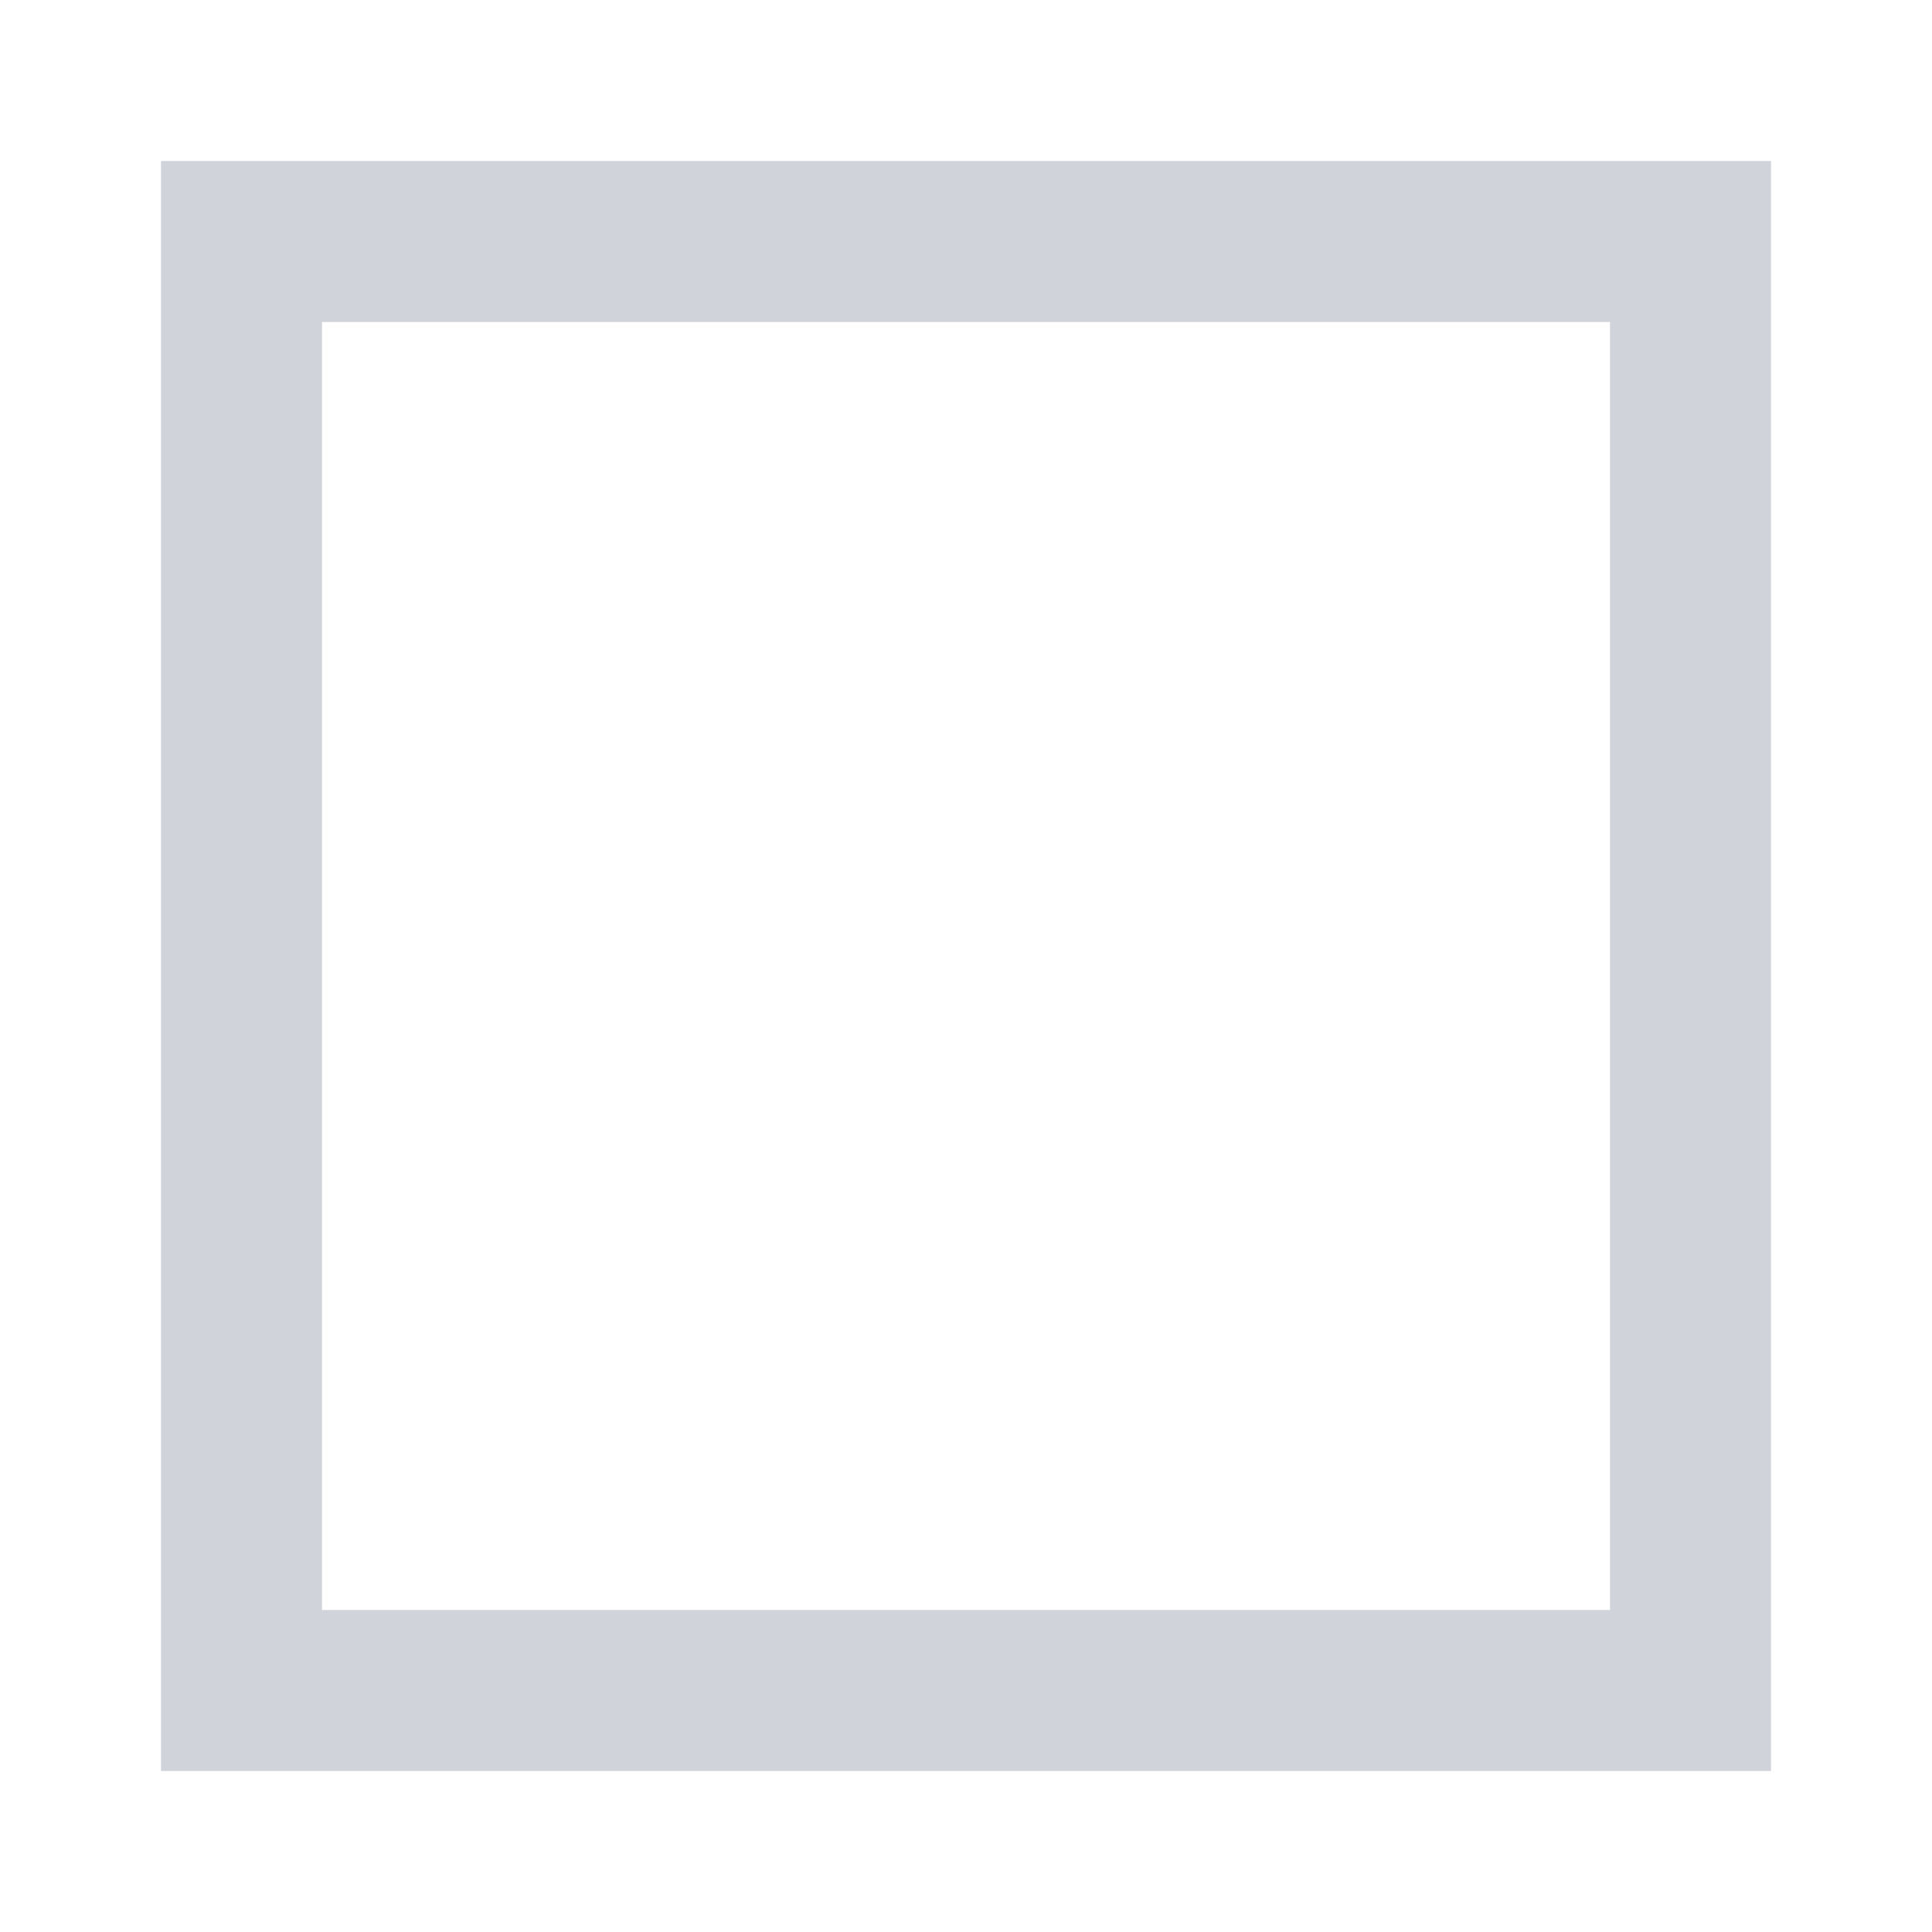
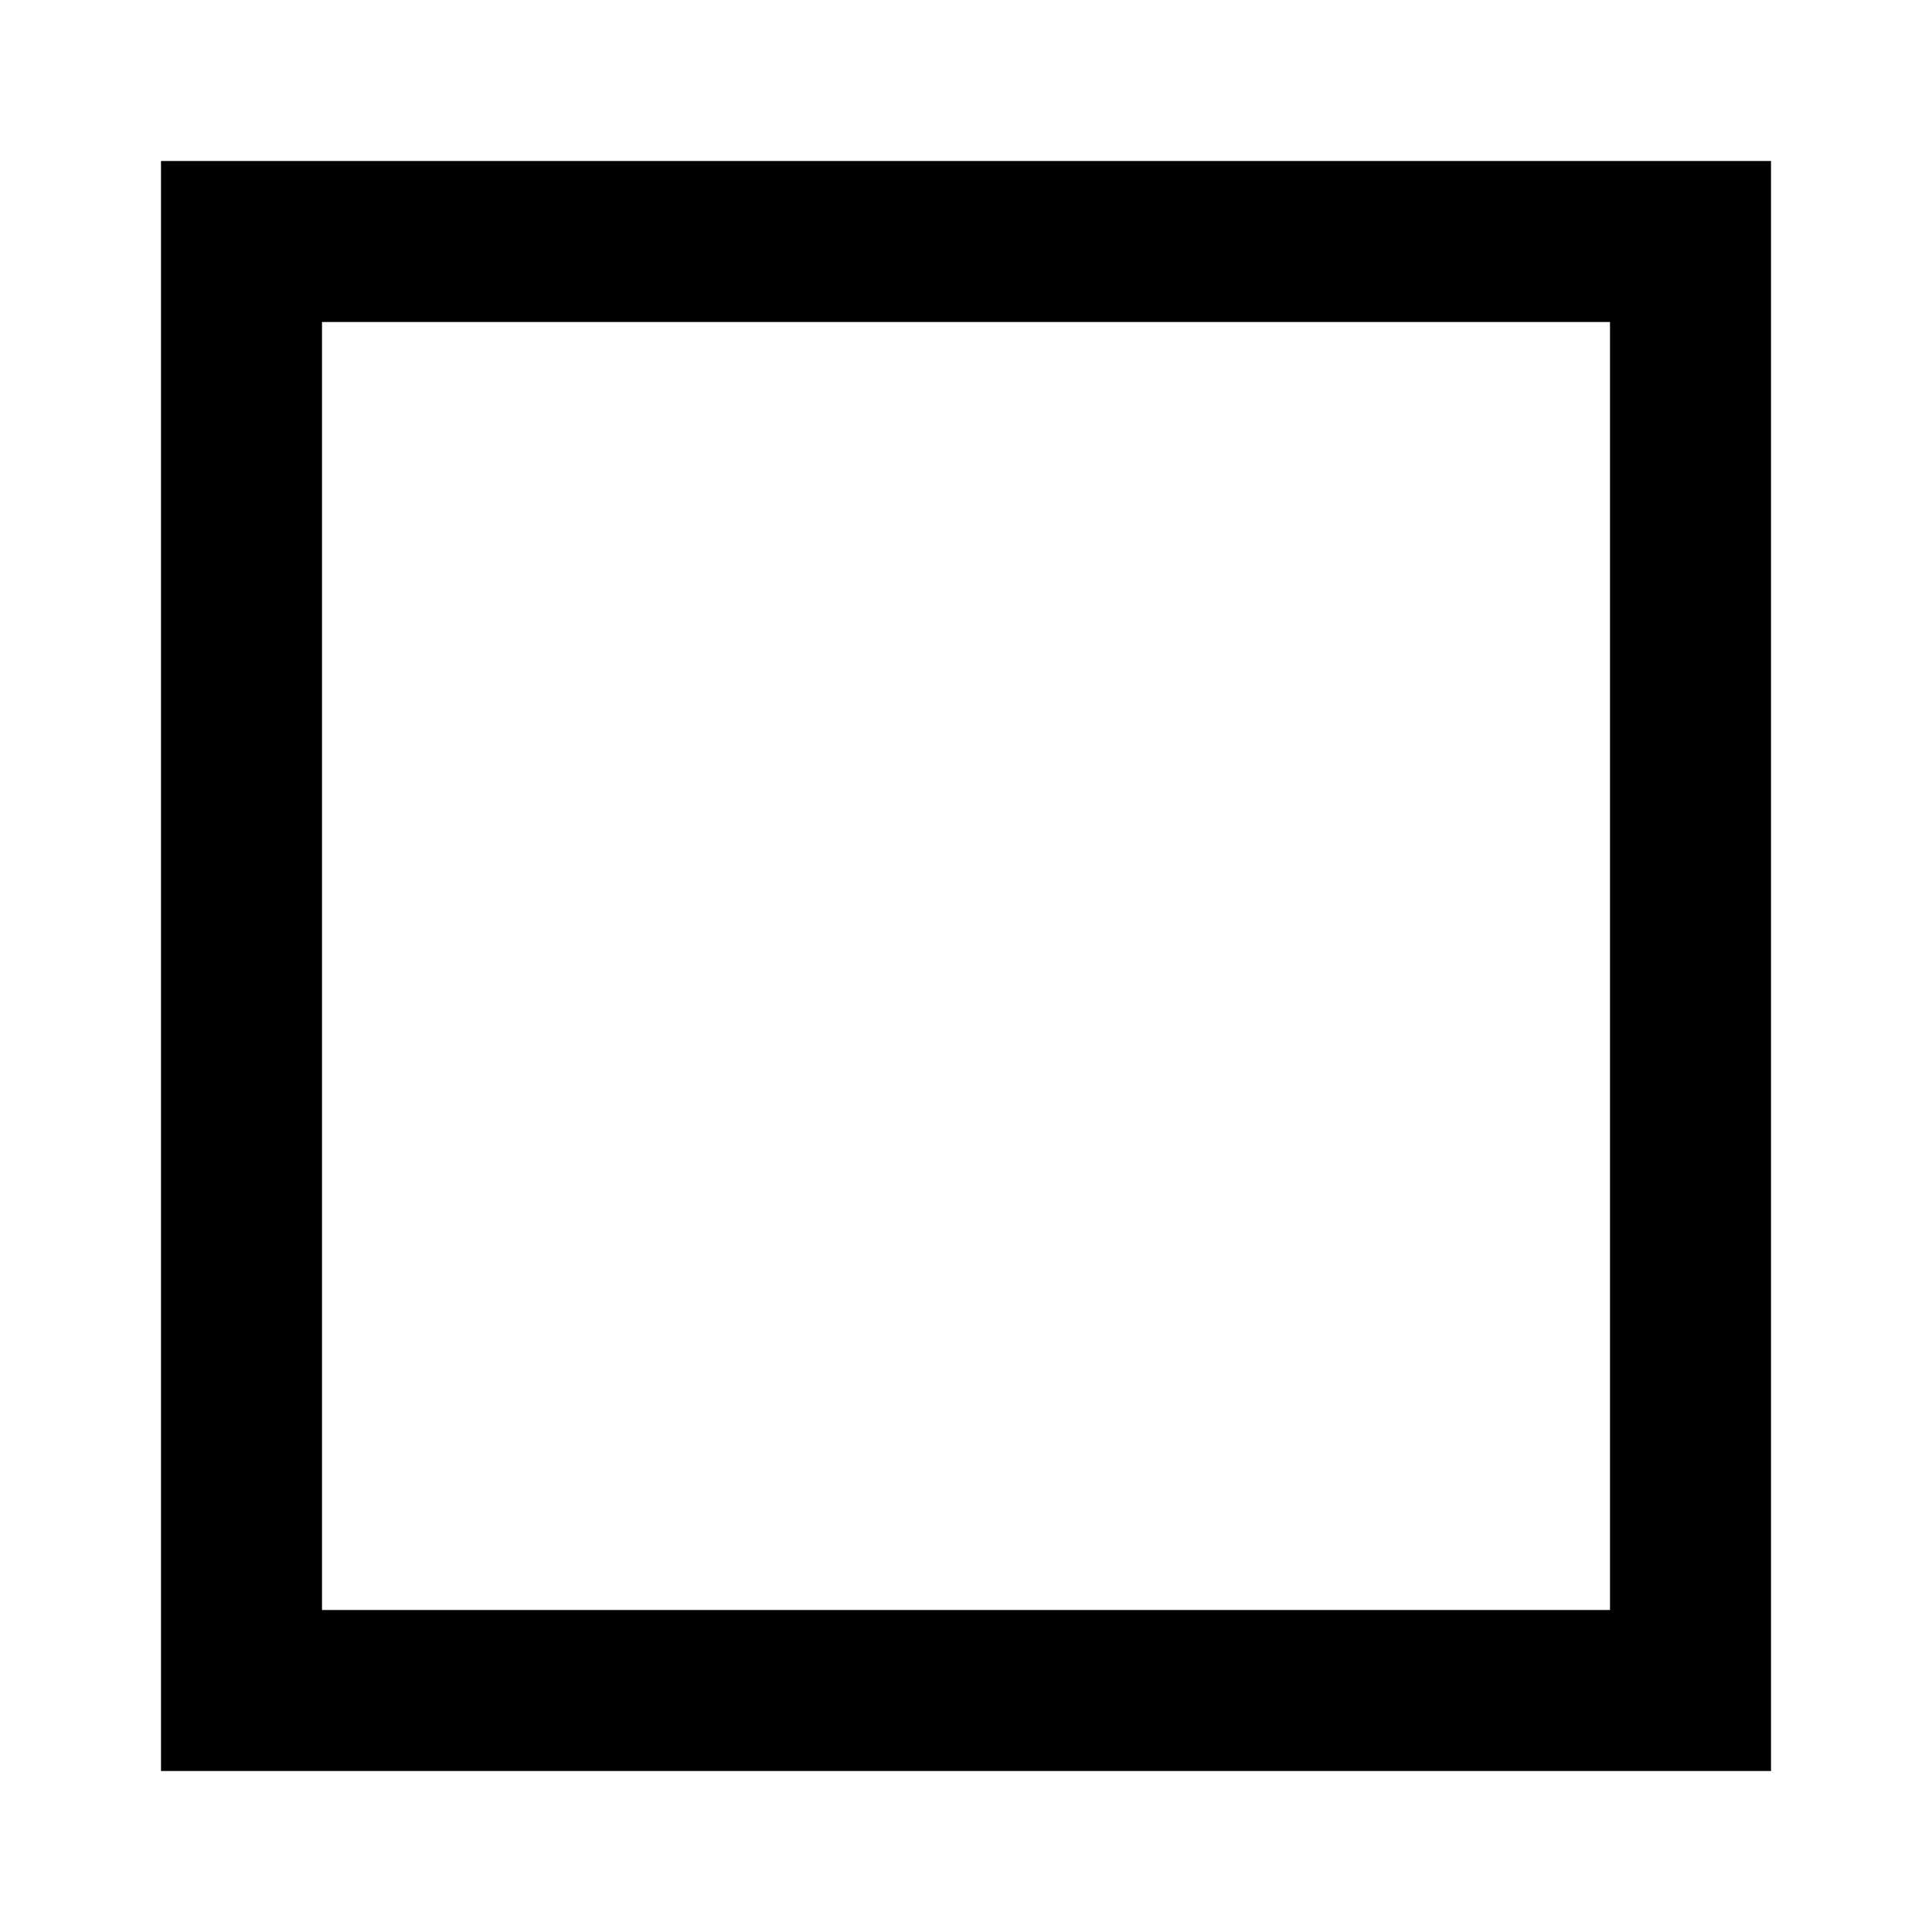
- <svg xmlns="http://www.w3.org/2000/svg" width="24" height="24" viewBox="0 0 24 24" fill="none" stroke="#D1D3DB" stroke-width="2" stroke-linecap="butt" stroke-linejoin="miter">
+ <svg xmlns="http://www.w3.org/2000/svg" width="24" height="24" viewBox="0 0 24 24" fill="none" stroke="currentColor" stroke-width="2" stroke-linecap="butt" stroke-linejoin="miter">
  <rect x="3" y="3" width="18" height="18" />
</svg>
